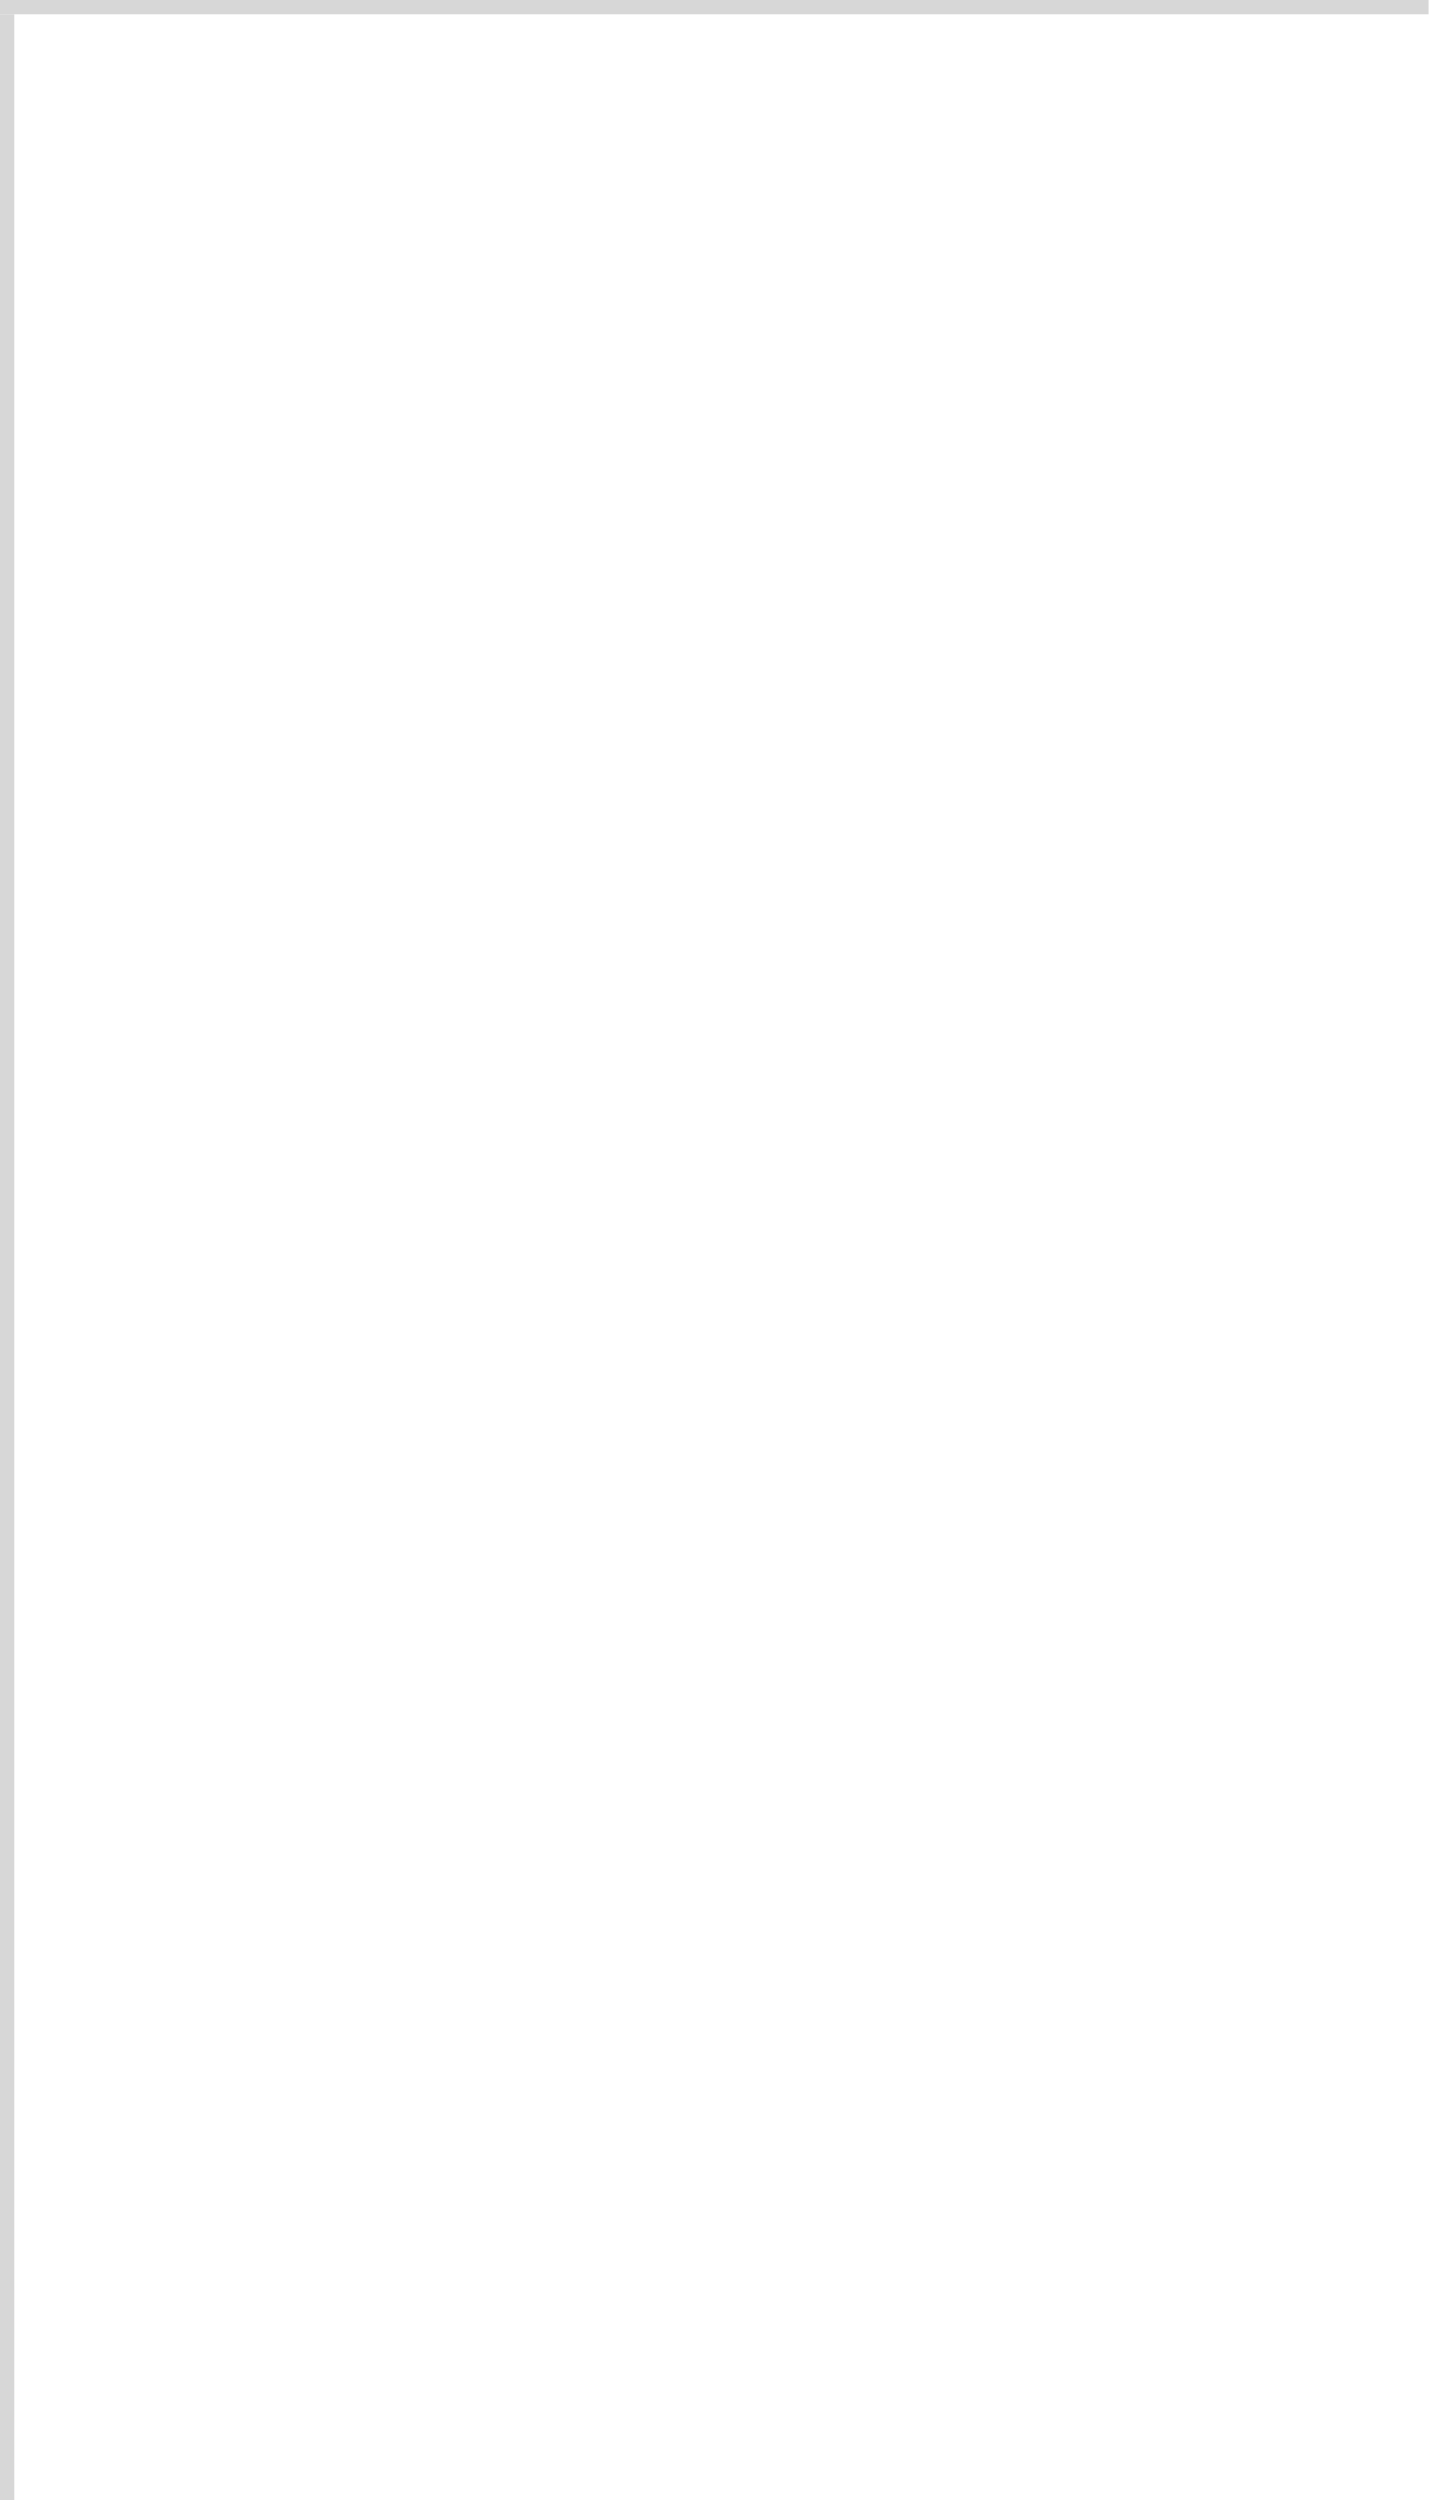
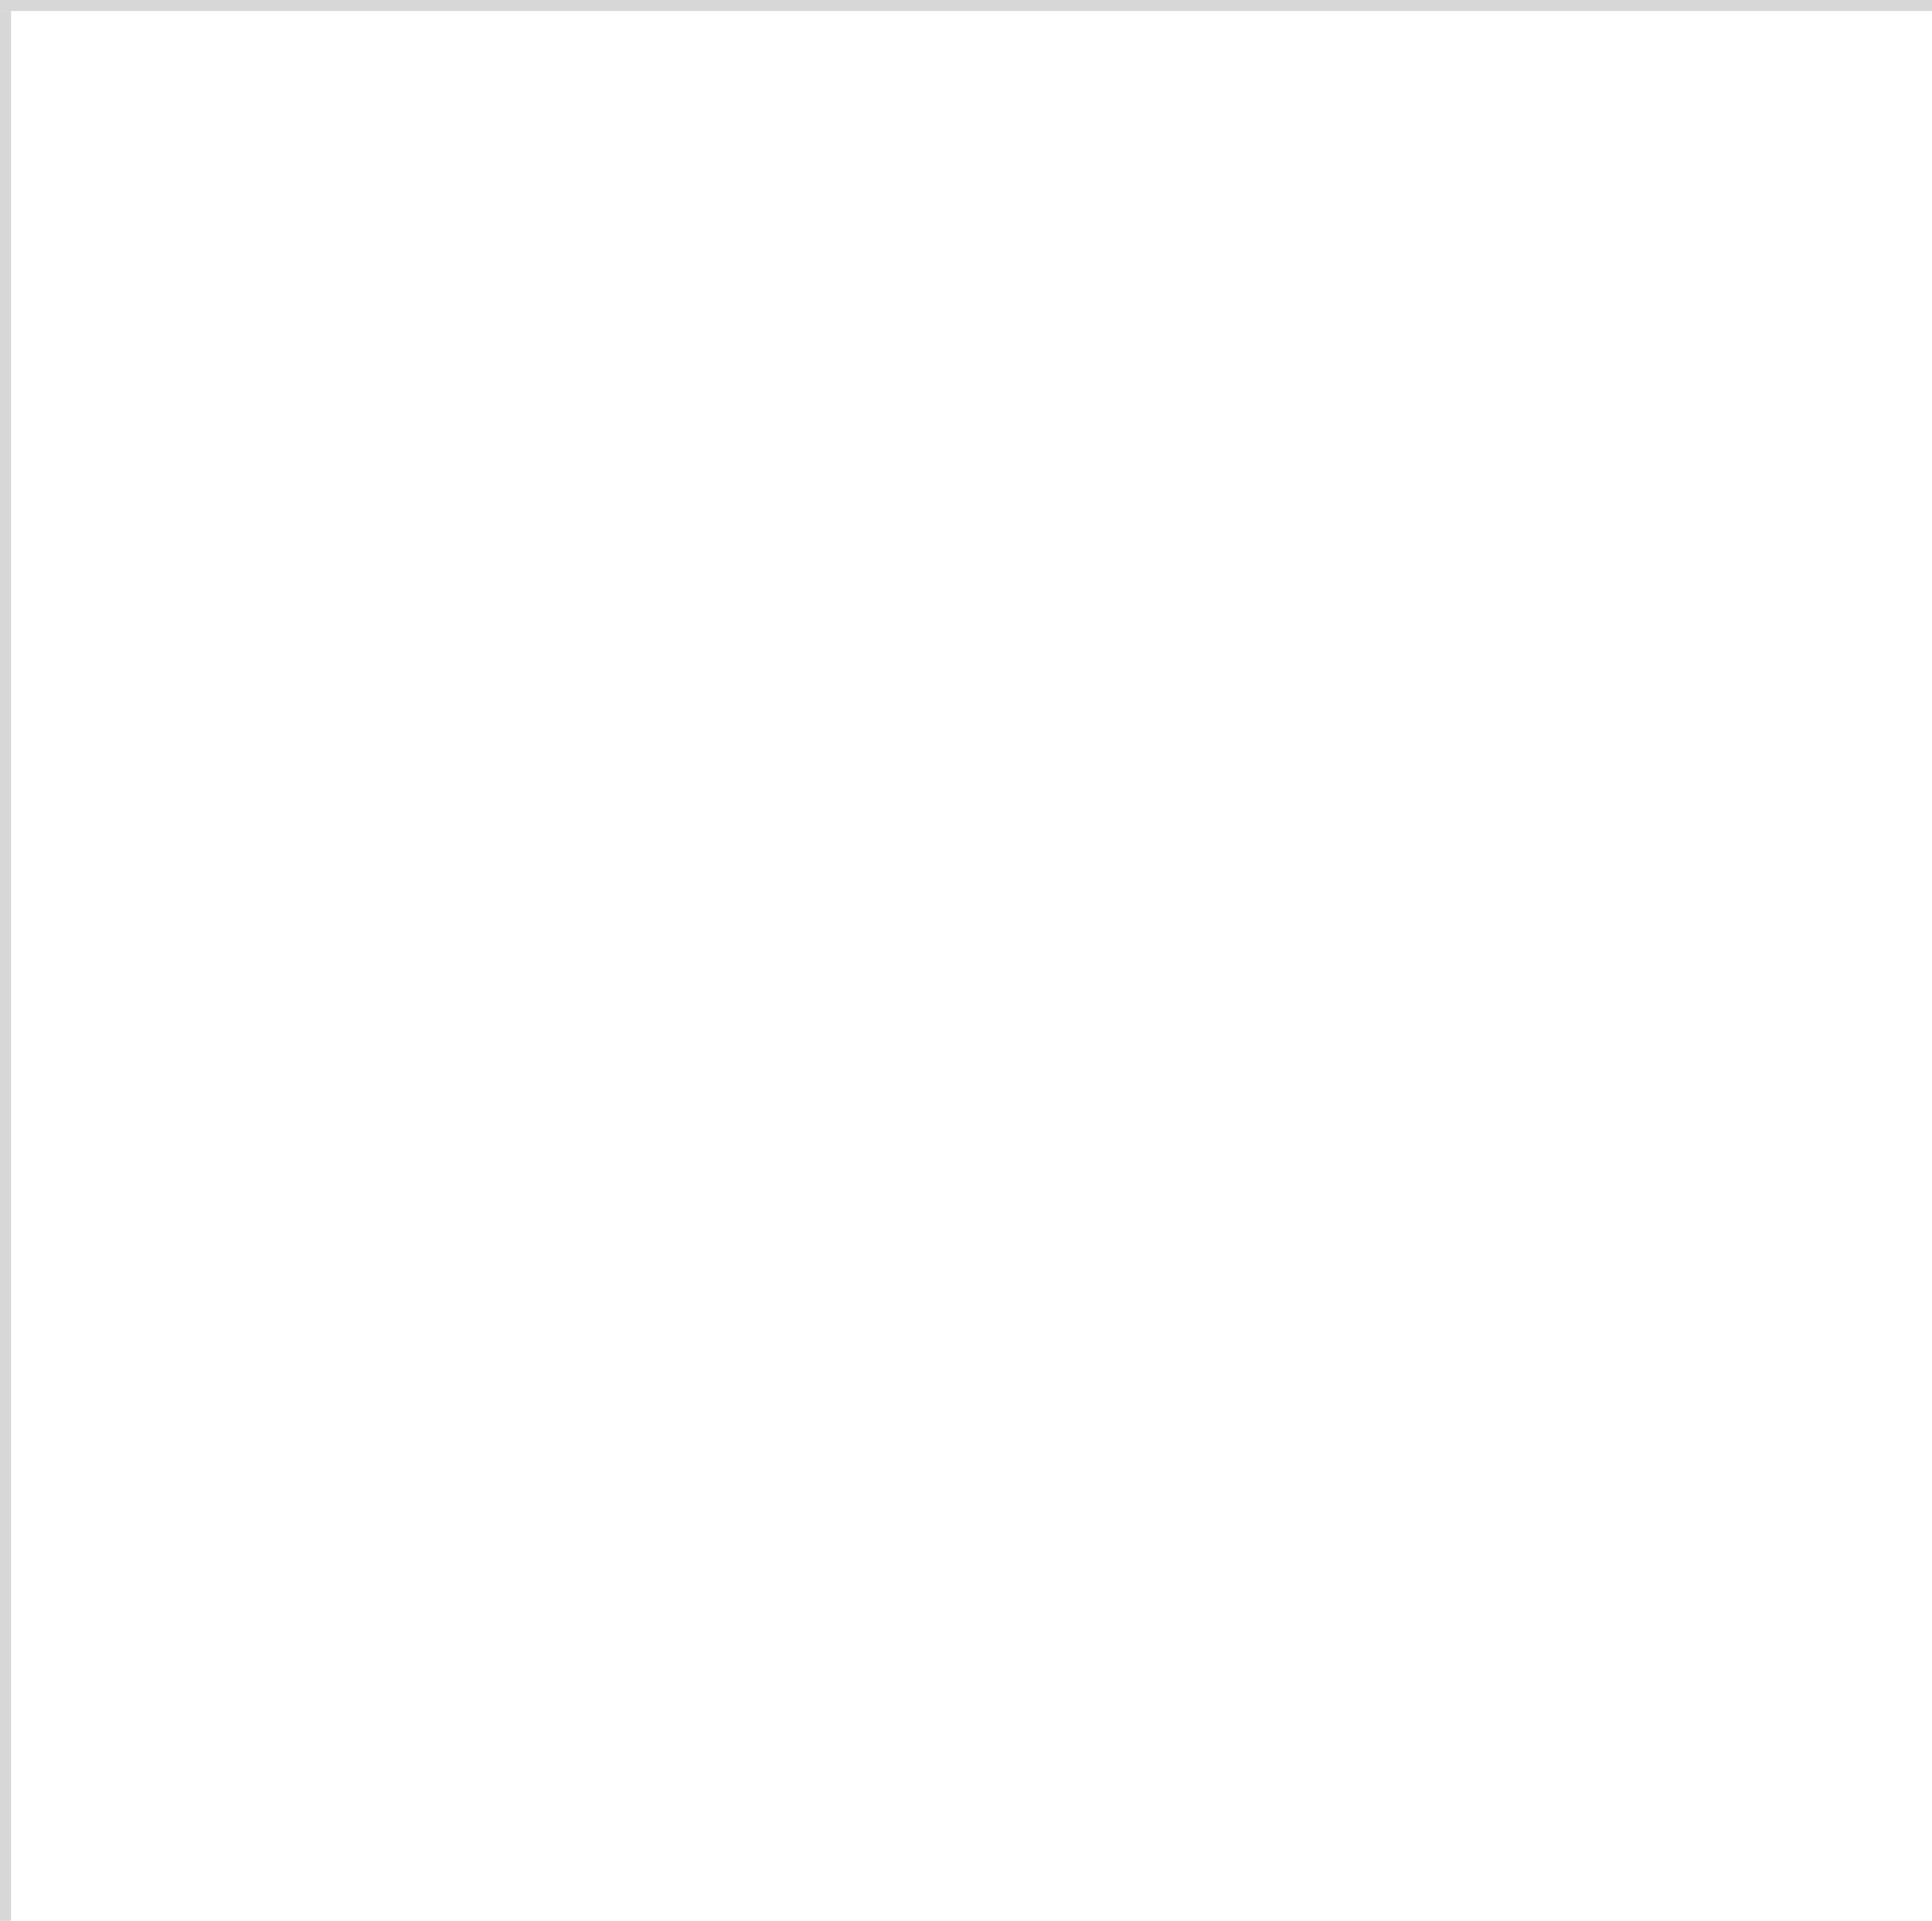
- <svg xmlns="http://www.w3.org/2000/svg" version="1.1" width="100px" height="175px" viewBox="804 359 100 175">
-   <path d="M 1 1  L 100 1  L 100 175  L 1 175  L 1 1  Z " fill-rule="nonzero" fill="rgba(255, 255, 255, 1)" stroke="none" transform="matrix(1 0 0 1 804 359 )" class="fill" />
-   <path d="M 0.5 1  L 0.5 175  " stroke-width="1" stroke-dasharray="0" stroke="rgba(215, 215, 215, 1)" fill="none" transform="matrix(1 0 0 1 804 359 )" class="stroke" />
-   <path d="M 0 0.5  L 100 0.5  " stroke-width="1" stroke-dasharray="0" stroke="rgba(215, 215, 215, 1)" fill="none" transform="matrix(1 0 0 1 804 359 )" class="stroke" />
+ <svg xmlns="http://www.w3.org/2000/svg" version="1.1" width="176px" height="175px" viewBox="532 359 176 175">
+   <path d="M 1 1  L 176 1  L 176 175  L 1 175  L 1 1  Z " fill-rule="nonzero" fill="rgba(255, 255, 255, 1)" stroke="none" transform="matrix(1 0 0 1 532 359 )" class="fill" />
+   <path d="M 0.5 1  L 0.5 175  " stroke-width="1" stroke-dasharray="0" stroke="rgba(215, 215, 215, 1)" fill="none" transform="matrix(1 0 0 1 532 359 )" class="stroke" />
+   <path d="M 0 0.5  L 176 0.5  " stroke-width="1" stroke-dasharray="0" stroke="rgba(215, 215, 215, 1)" fill="none" transform="matrix(1 0 0 1 532 359 )" class="stroke" />
</svg>
